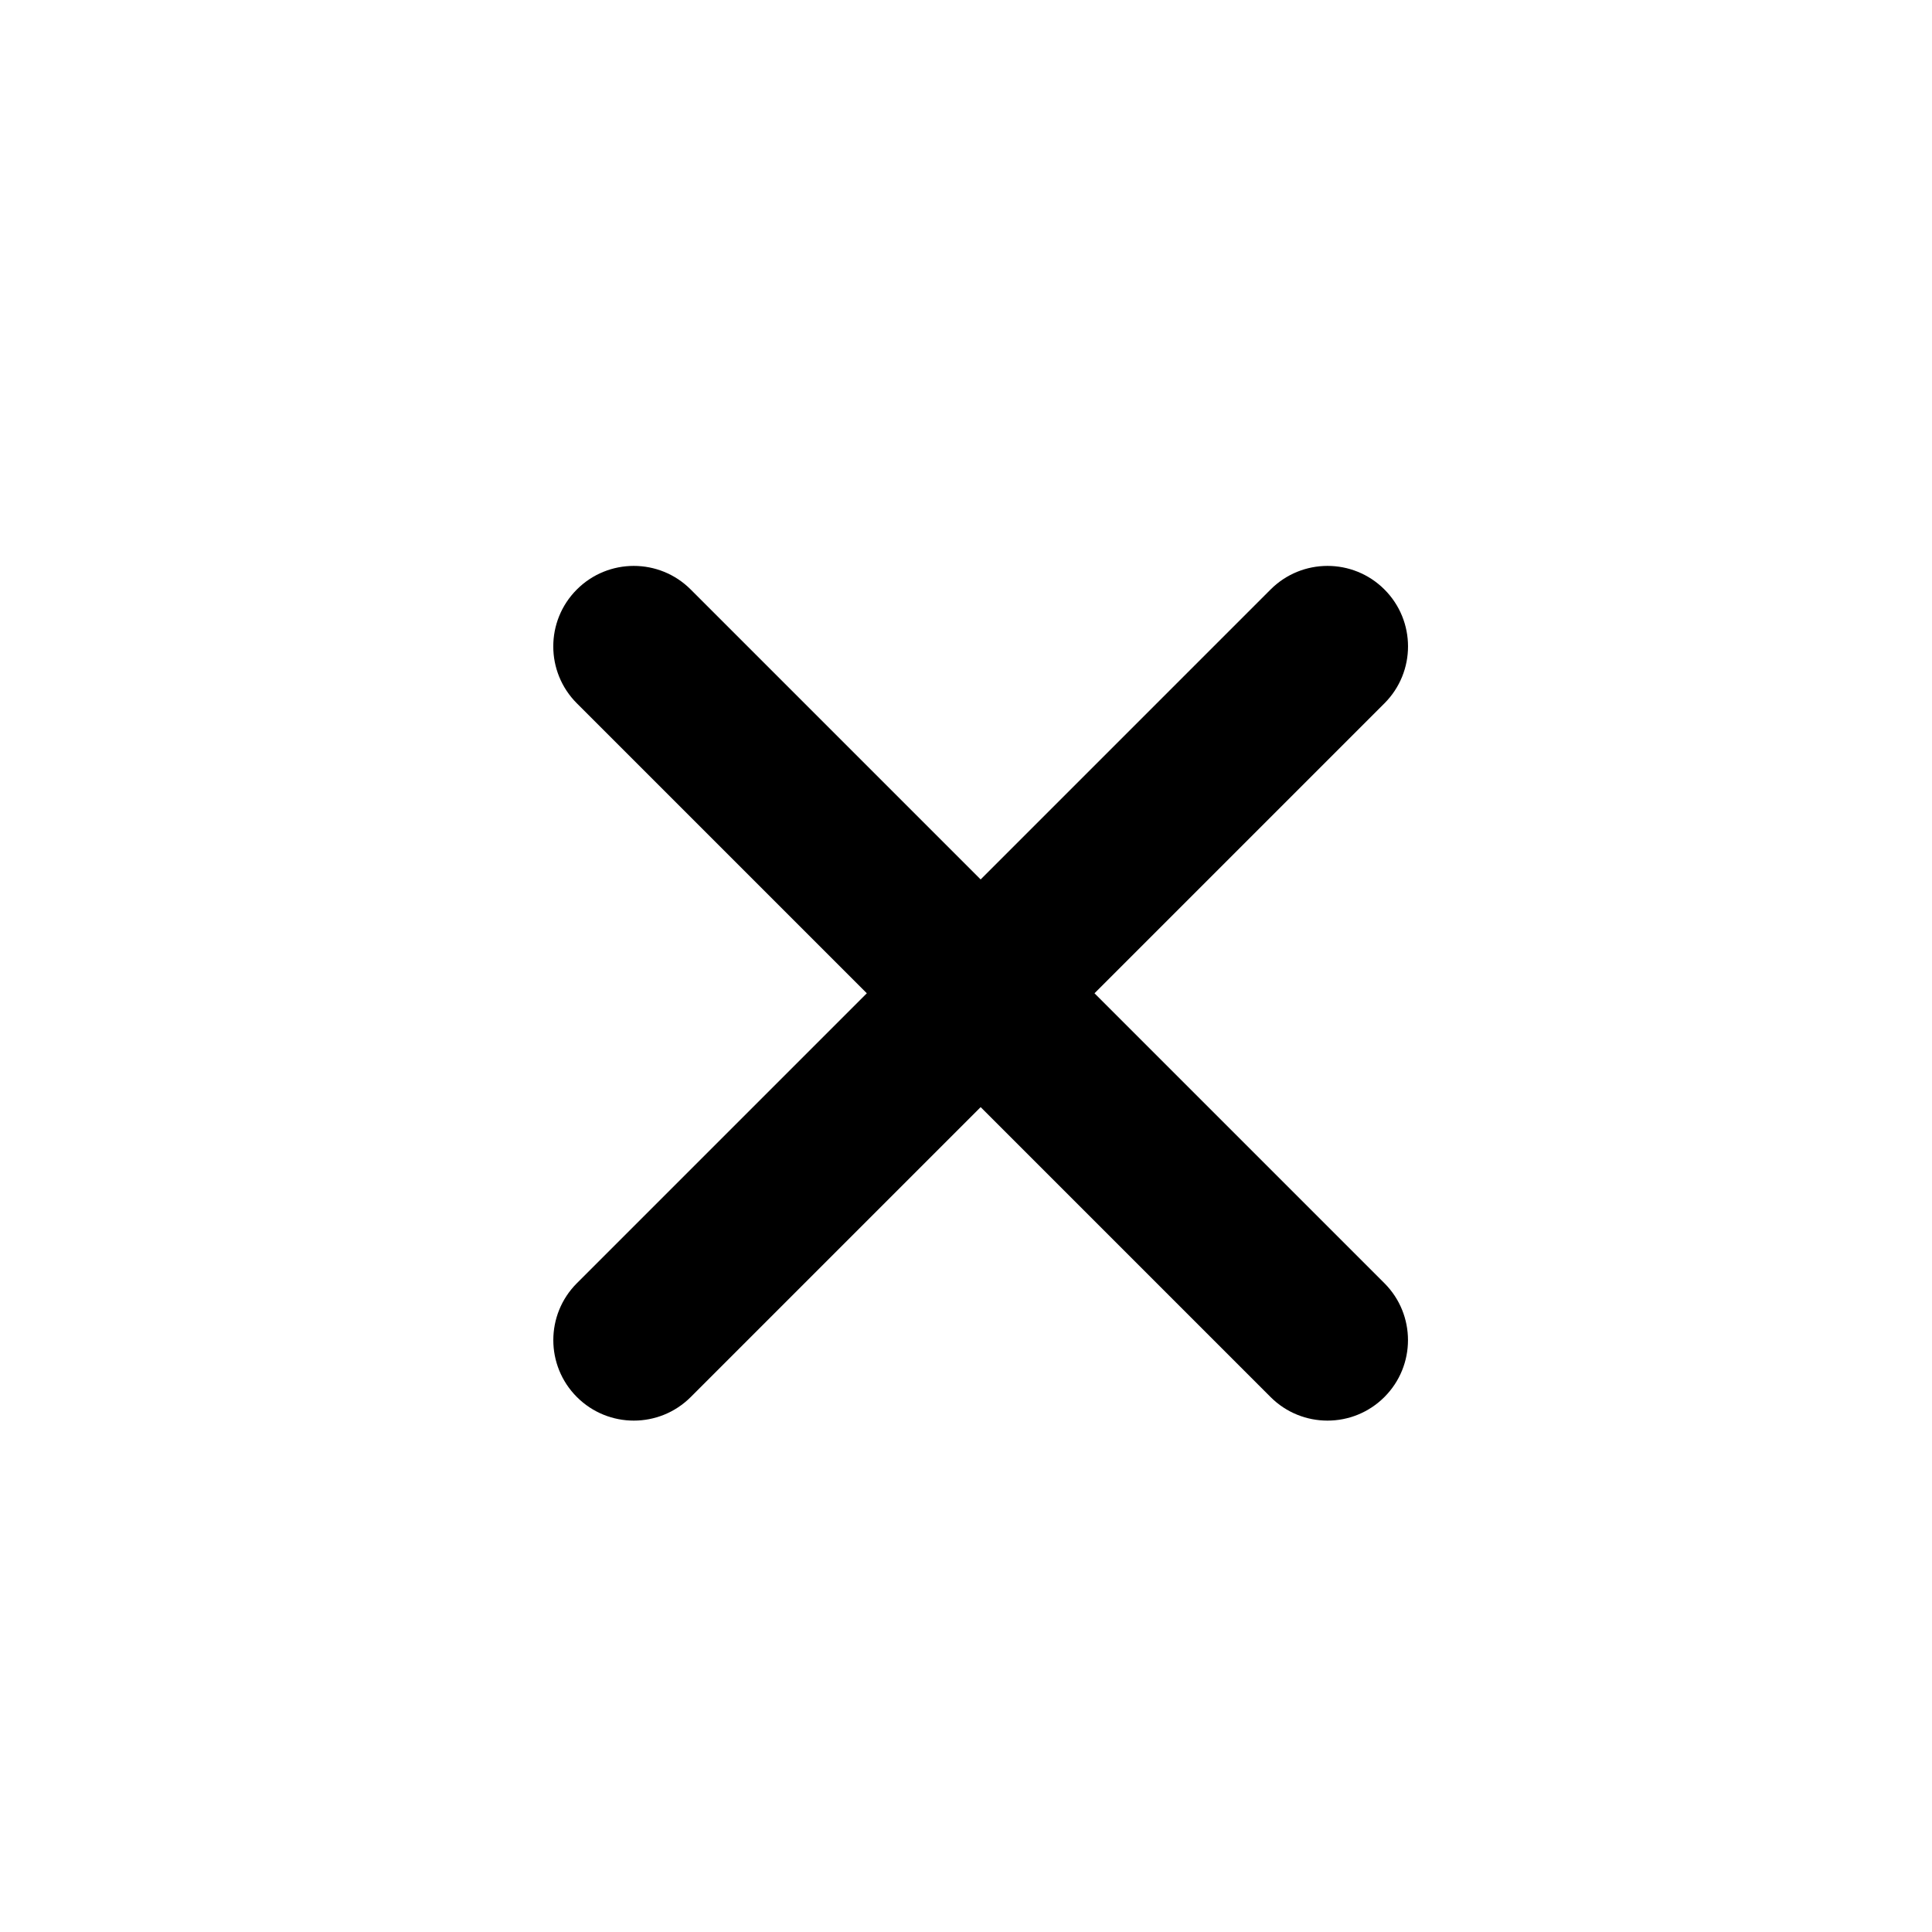
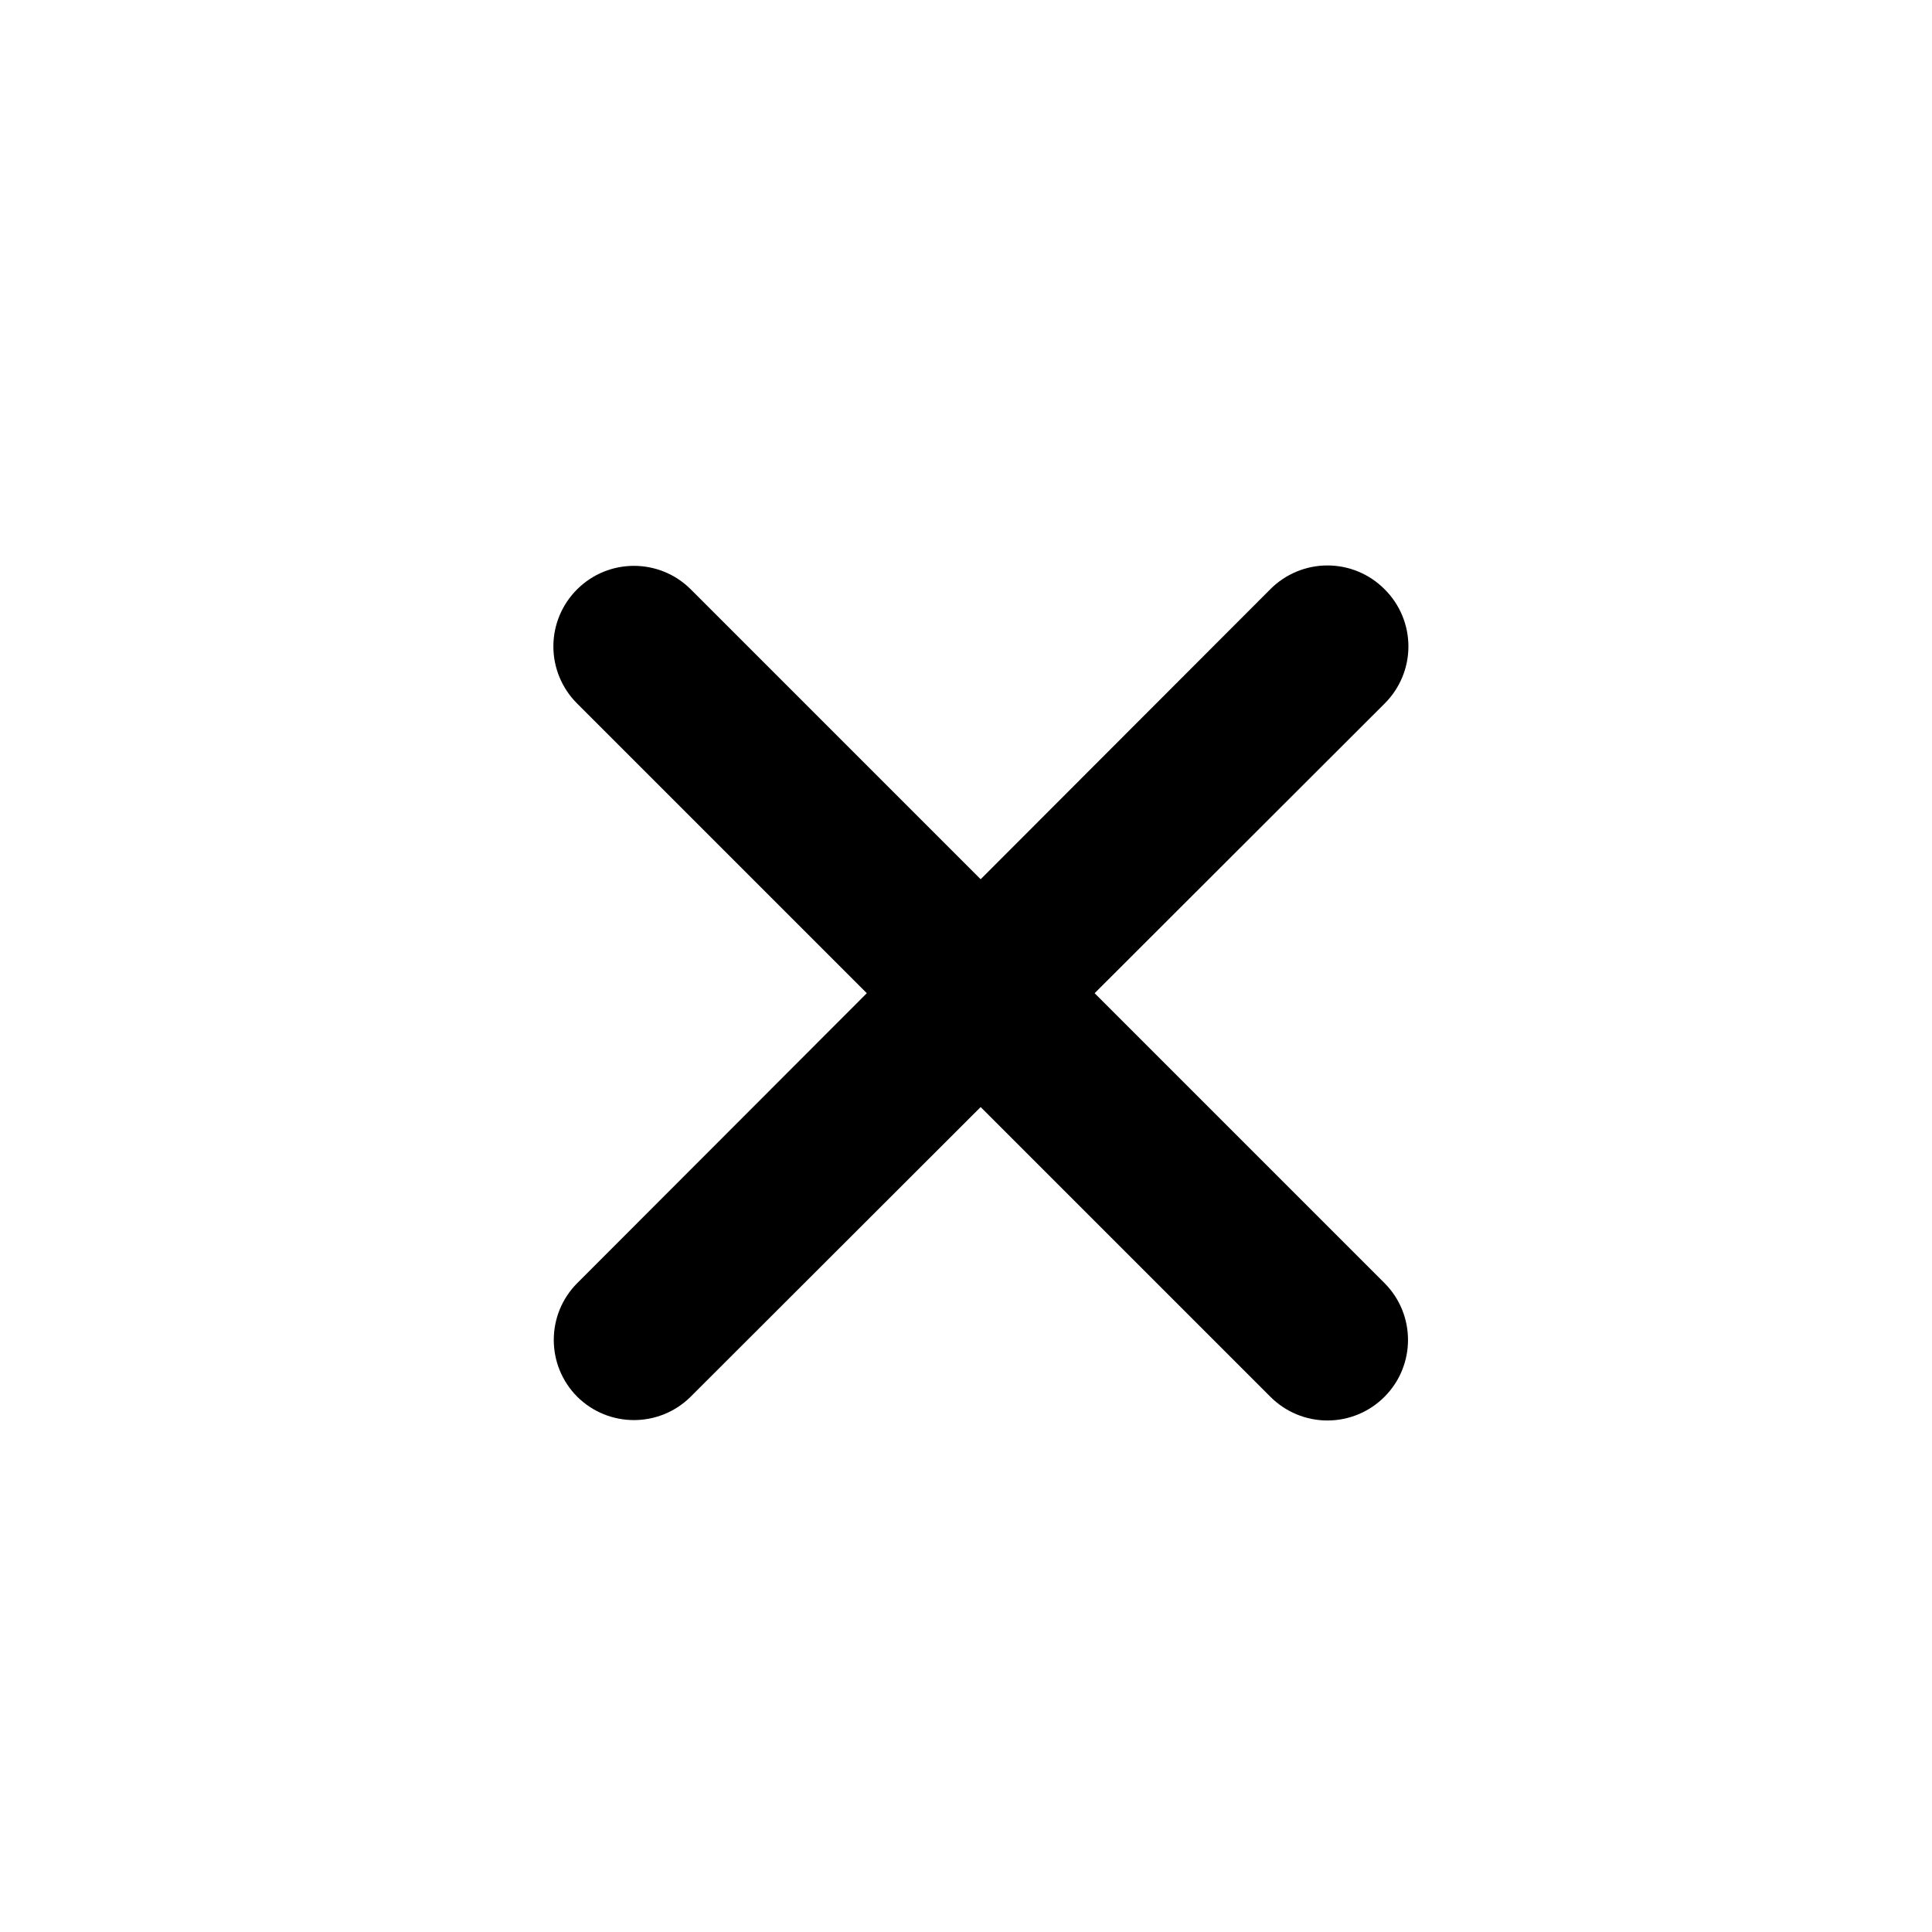
- <svg xmlns="http://www.w3.org/2000/svg" width="24px" height="24px" viewBox="0 0 24 24" version="1.1">
-   <g id="Post_ico" stroke="none" stroke-width="1" fill="none" fill-rule="evenodd">
-     <g id="like_linksocal_setting" transform="translate(-520, -781)" fill="currentColor">
-       <g id="cross-icon" transform="translate(520, 781)">
-         <rect id="Rectangle-6" transform="translate(12.18198, 12.33883) rotate(45) translate(-12.18198, -12.33883) " x="11.182" y="5.245" width="2" height="14.187" rx="1" />
-         <rect id="Rectangle-6" transform="translate(12.18198, 12.33883) scale(-1, 1) rotate(45) translate(-12.18198, -12.33883) " x="11.182" y="5.245" width="2" height="14.187" rx="1" />
-       </g>
-     </g>
-   </g>
+ <svg xmlns="http://www.w3.org/2000/svg" viewBox="0 0 24 24">
+   <path d="M17.2,7.32h0a1,1,0,0,1,0,1.42L8.58,17.35a1,1,0,0,1-1.41,0h0a1,1,0,0,1,0-1.41l8.61-8.62A1,1,0,0,1,17.2,7.32Z" />
+   <path d="M8.58,7.32l8.62,8.62a1,1,0,0,1,0,1.41h0a1,1,0,0,1-1.42,0L7.17,8.74a1,1,0,0,1,0-1.42h0A1,1,0,0,1,8.58,7.32Z" />
</svg>
